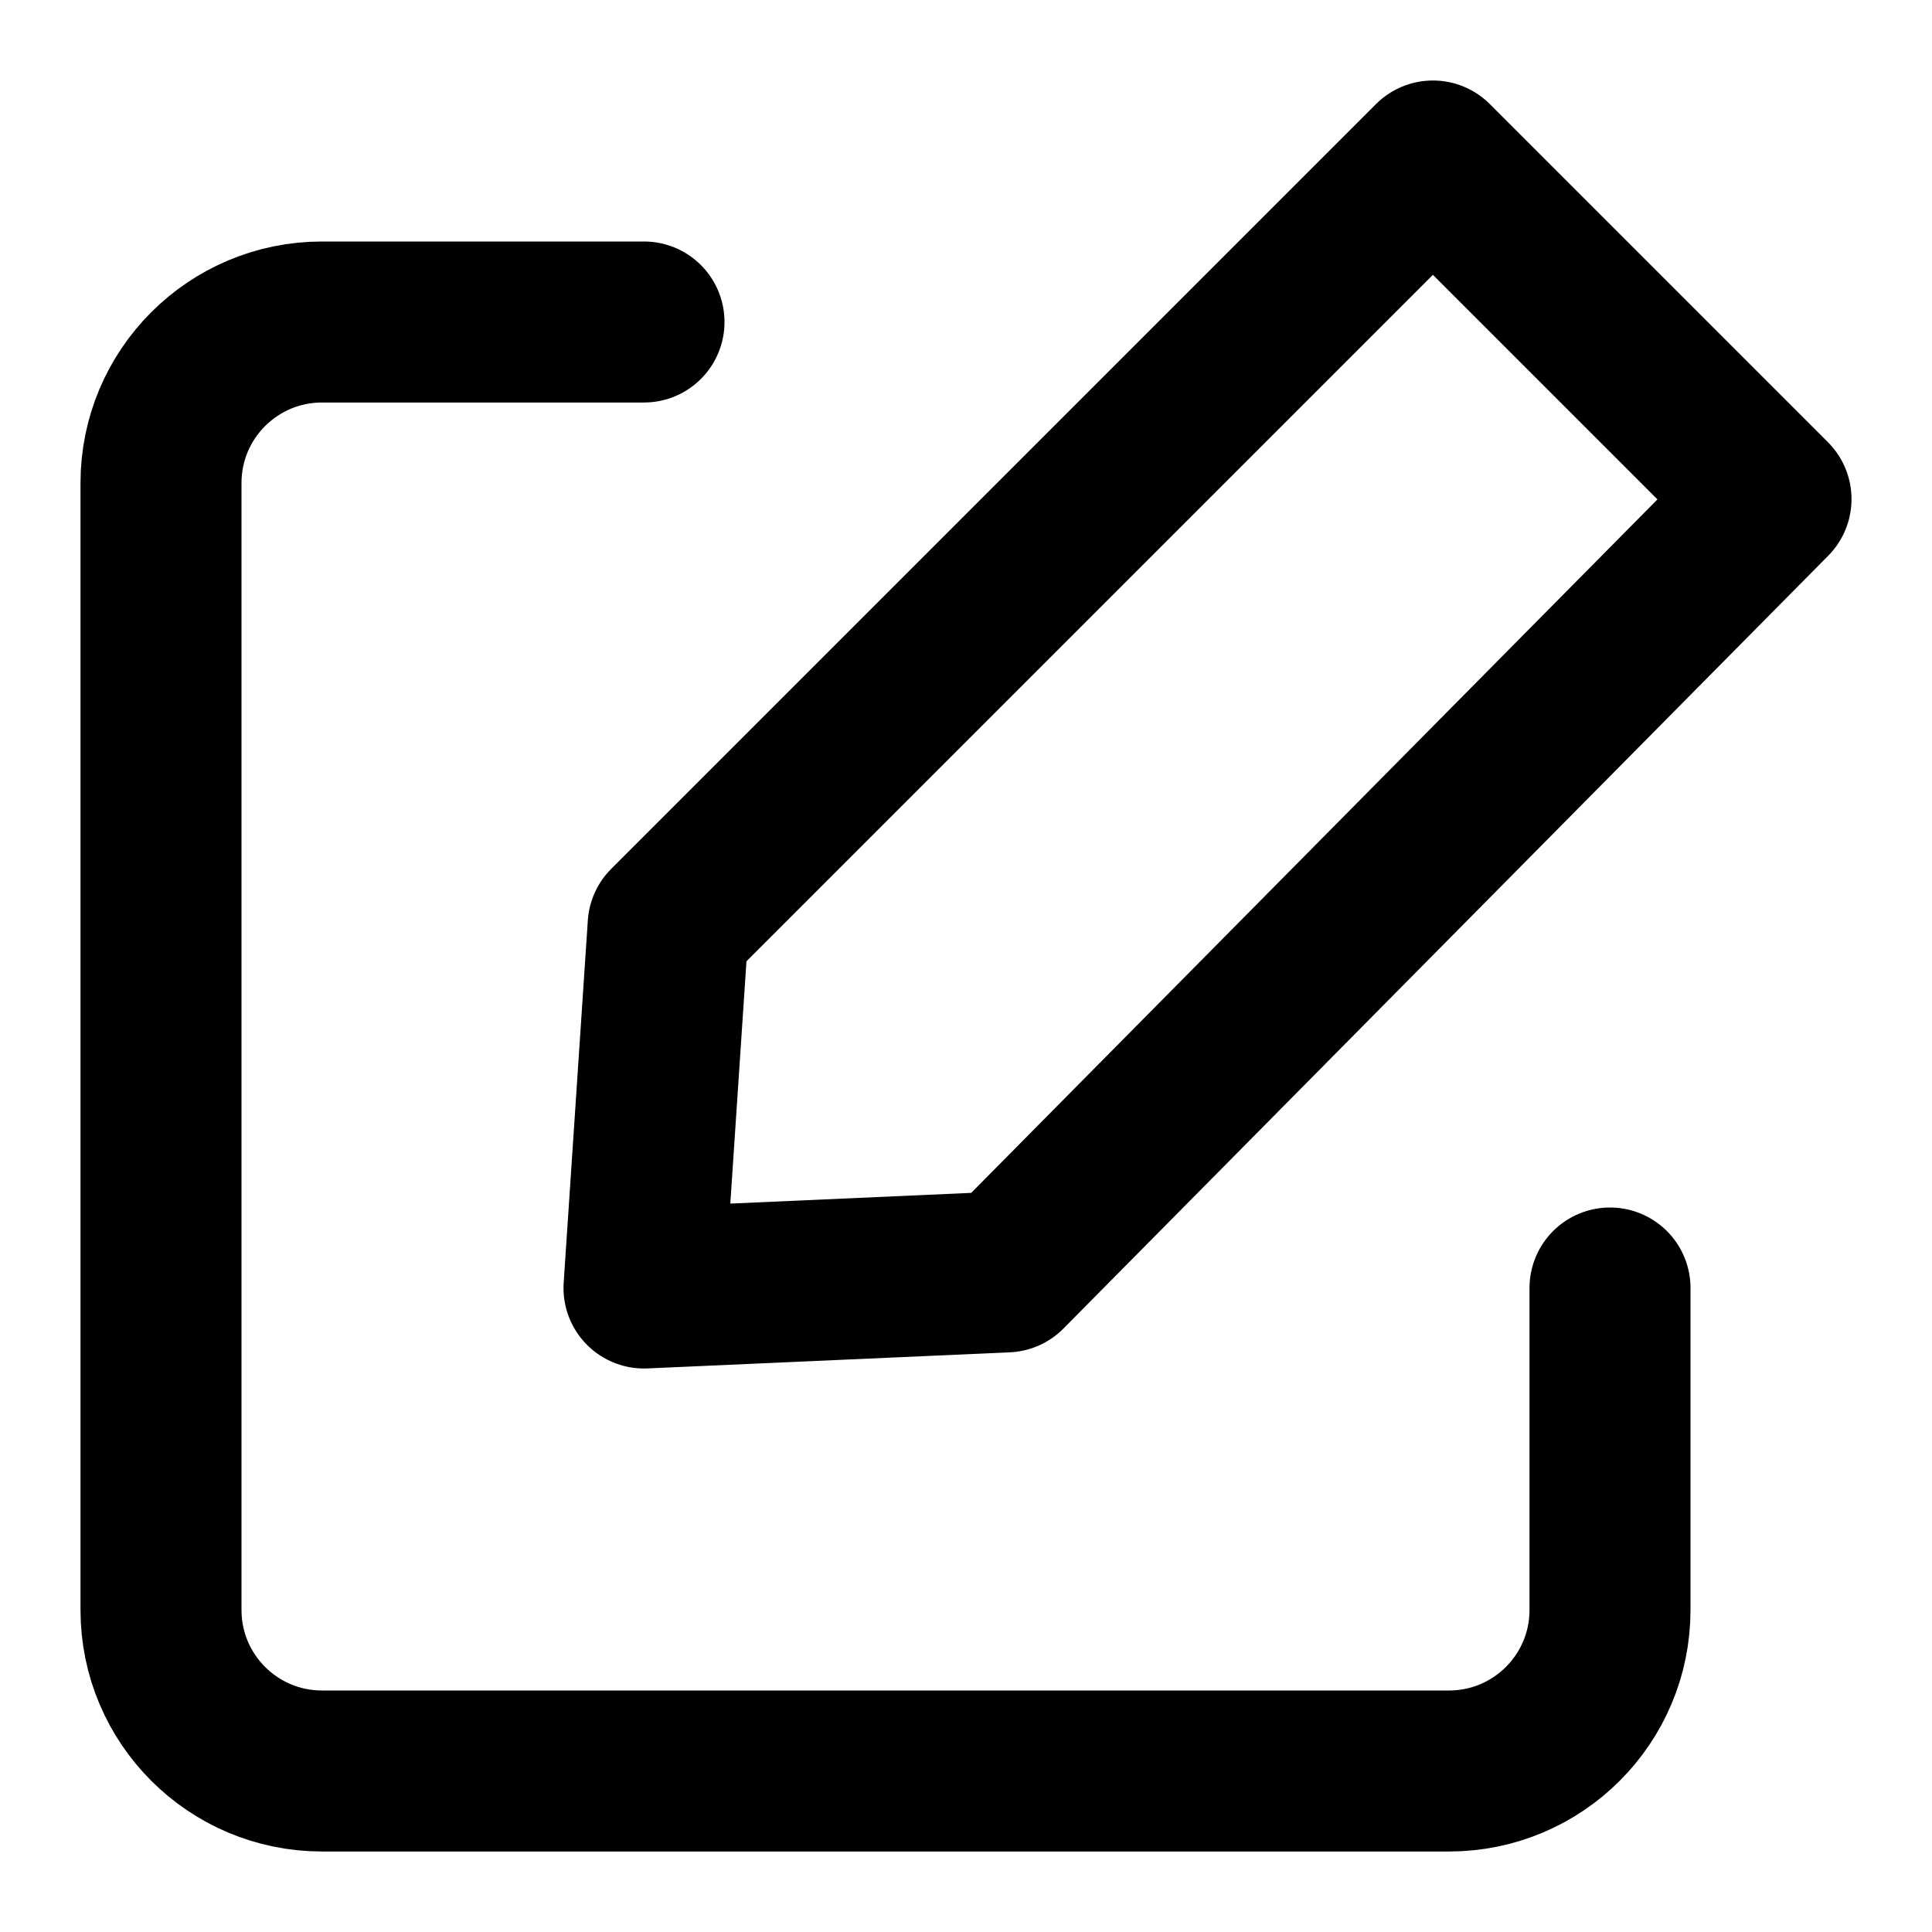
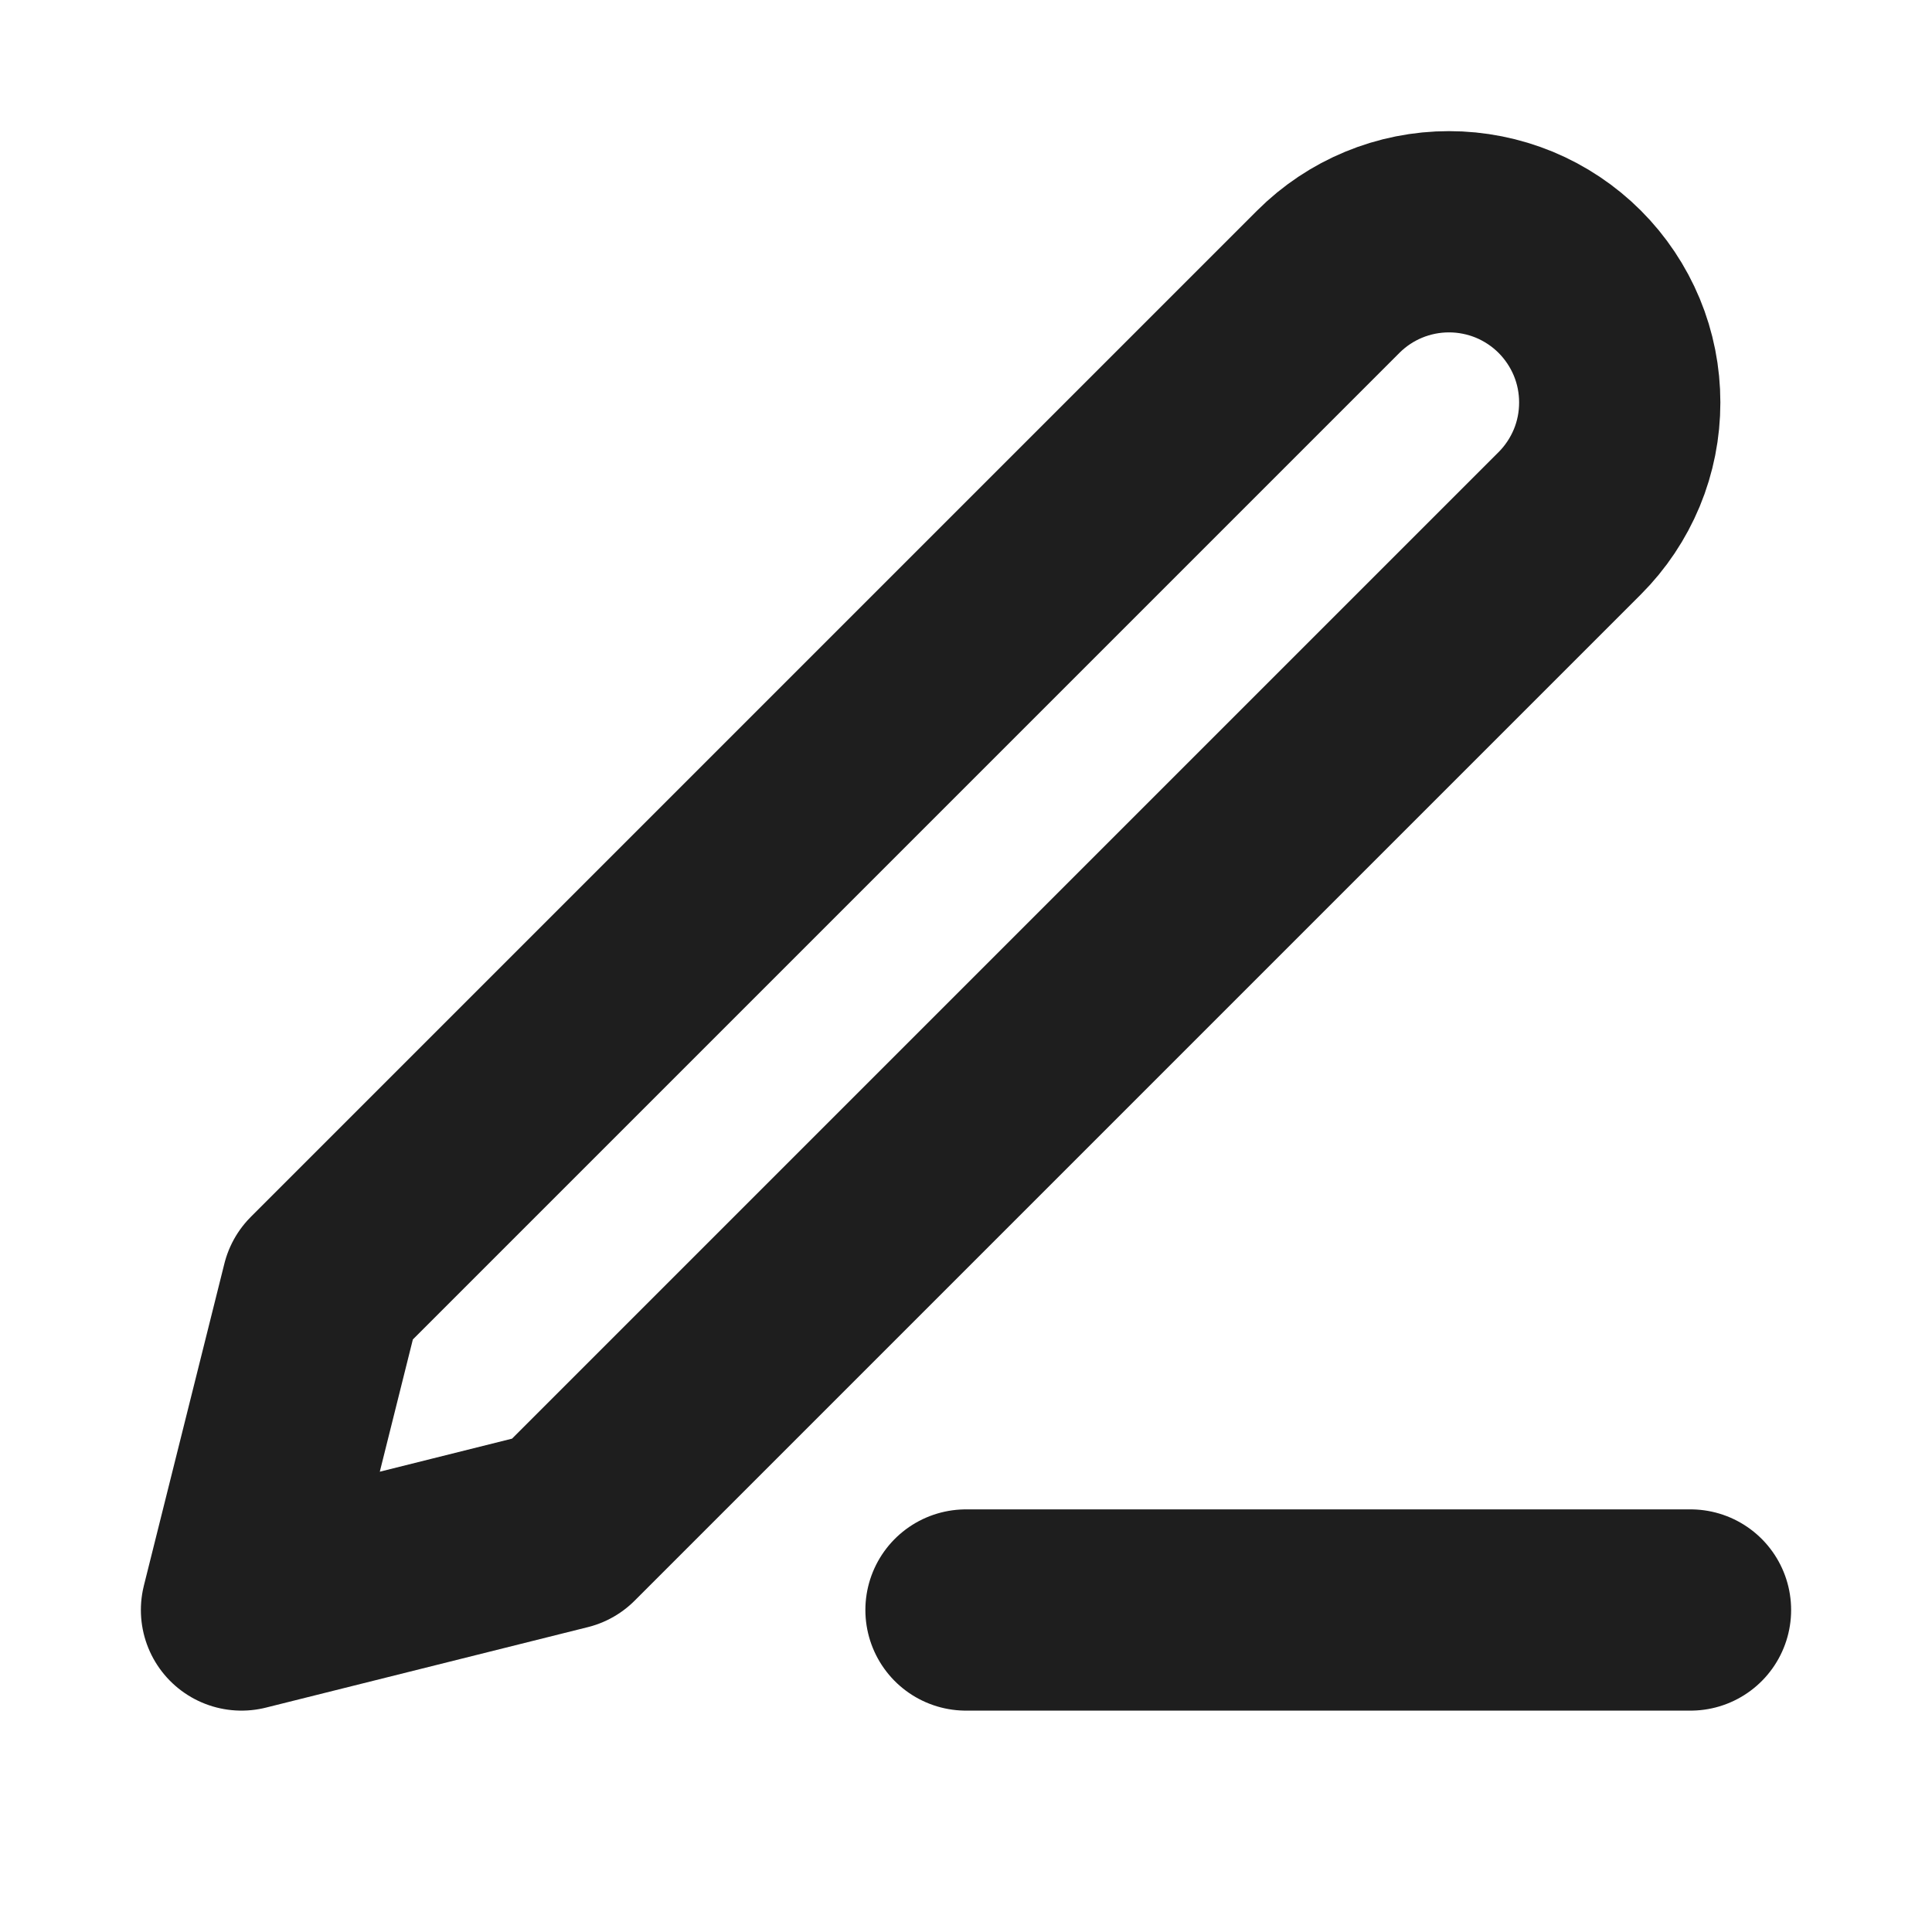
- <svg xmlns="http://www.w3.org/2000/svg" width="800px" height="800px" viewBox="0 0 24 24">
-   <g id="Complete">
-     <g id="edit">
-       <g>
-         <path d="M20,16v4a2,2,0,0,1-2,2H4a2,2,0,0,1-2-2V6A2,2,0,0,1,4,4H8" fill="none" stroke="#000000" stroke-linecap="round" stroke-linejoin="round" stroke-width="2" />
-         <polygon fill="none" points="12.5 15.8 22 6.2 17.8 2 8.3 11.5 8 16 12.5 15.8" stroke="#000000" stroke-linecap="round" stroke-linejoin="round" stroke-width="2" />
-       </g>
-     </g>
-   </g>
+ <svg xmlns="http://www.w3.org/2000/svg" width="24" height="24" viewBox="0 0 24 24" fill="none">
+   <path d="M12 20H21M16.5 3.5C16.898 3.102 17.437 2.879 18 2.879C18.279 2.879 18.554 2.934 18.812 3.04C19.069 3.147 19.303 3.303 19.5 3.5C19.697 3.697 19.853 3.931 19.96 4.188C20.067 4.446 20.121 4.721 20.121 5C20.121 5.279 20.067 5.554 19.96 5.812C19.853 6.069 19.697 6.303 19.5 6.5L7 19L3 20L4 16L16.5 3.5Z" stroke="#1E1E1E" stroke-width="2.5" stroke-linecap="round" stroke-linejoin="round" />
</svg>
